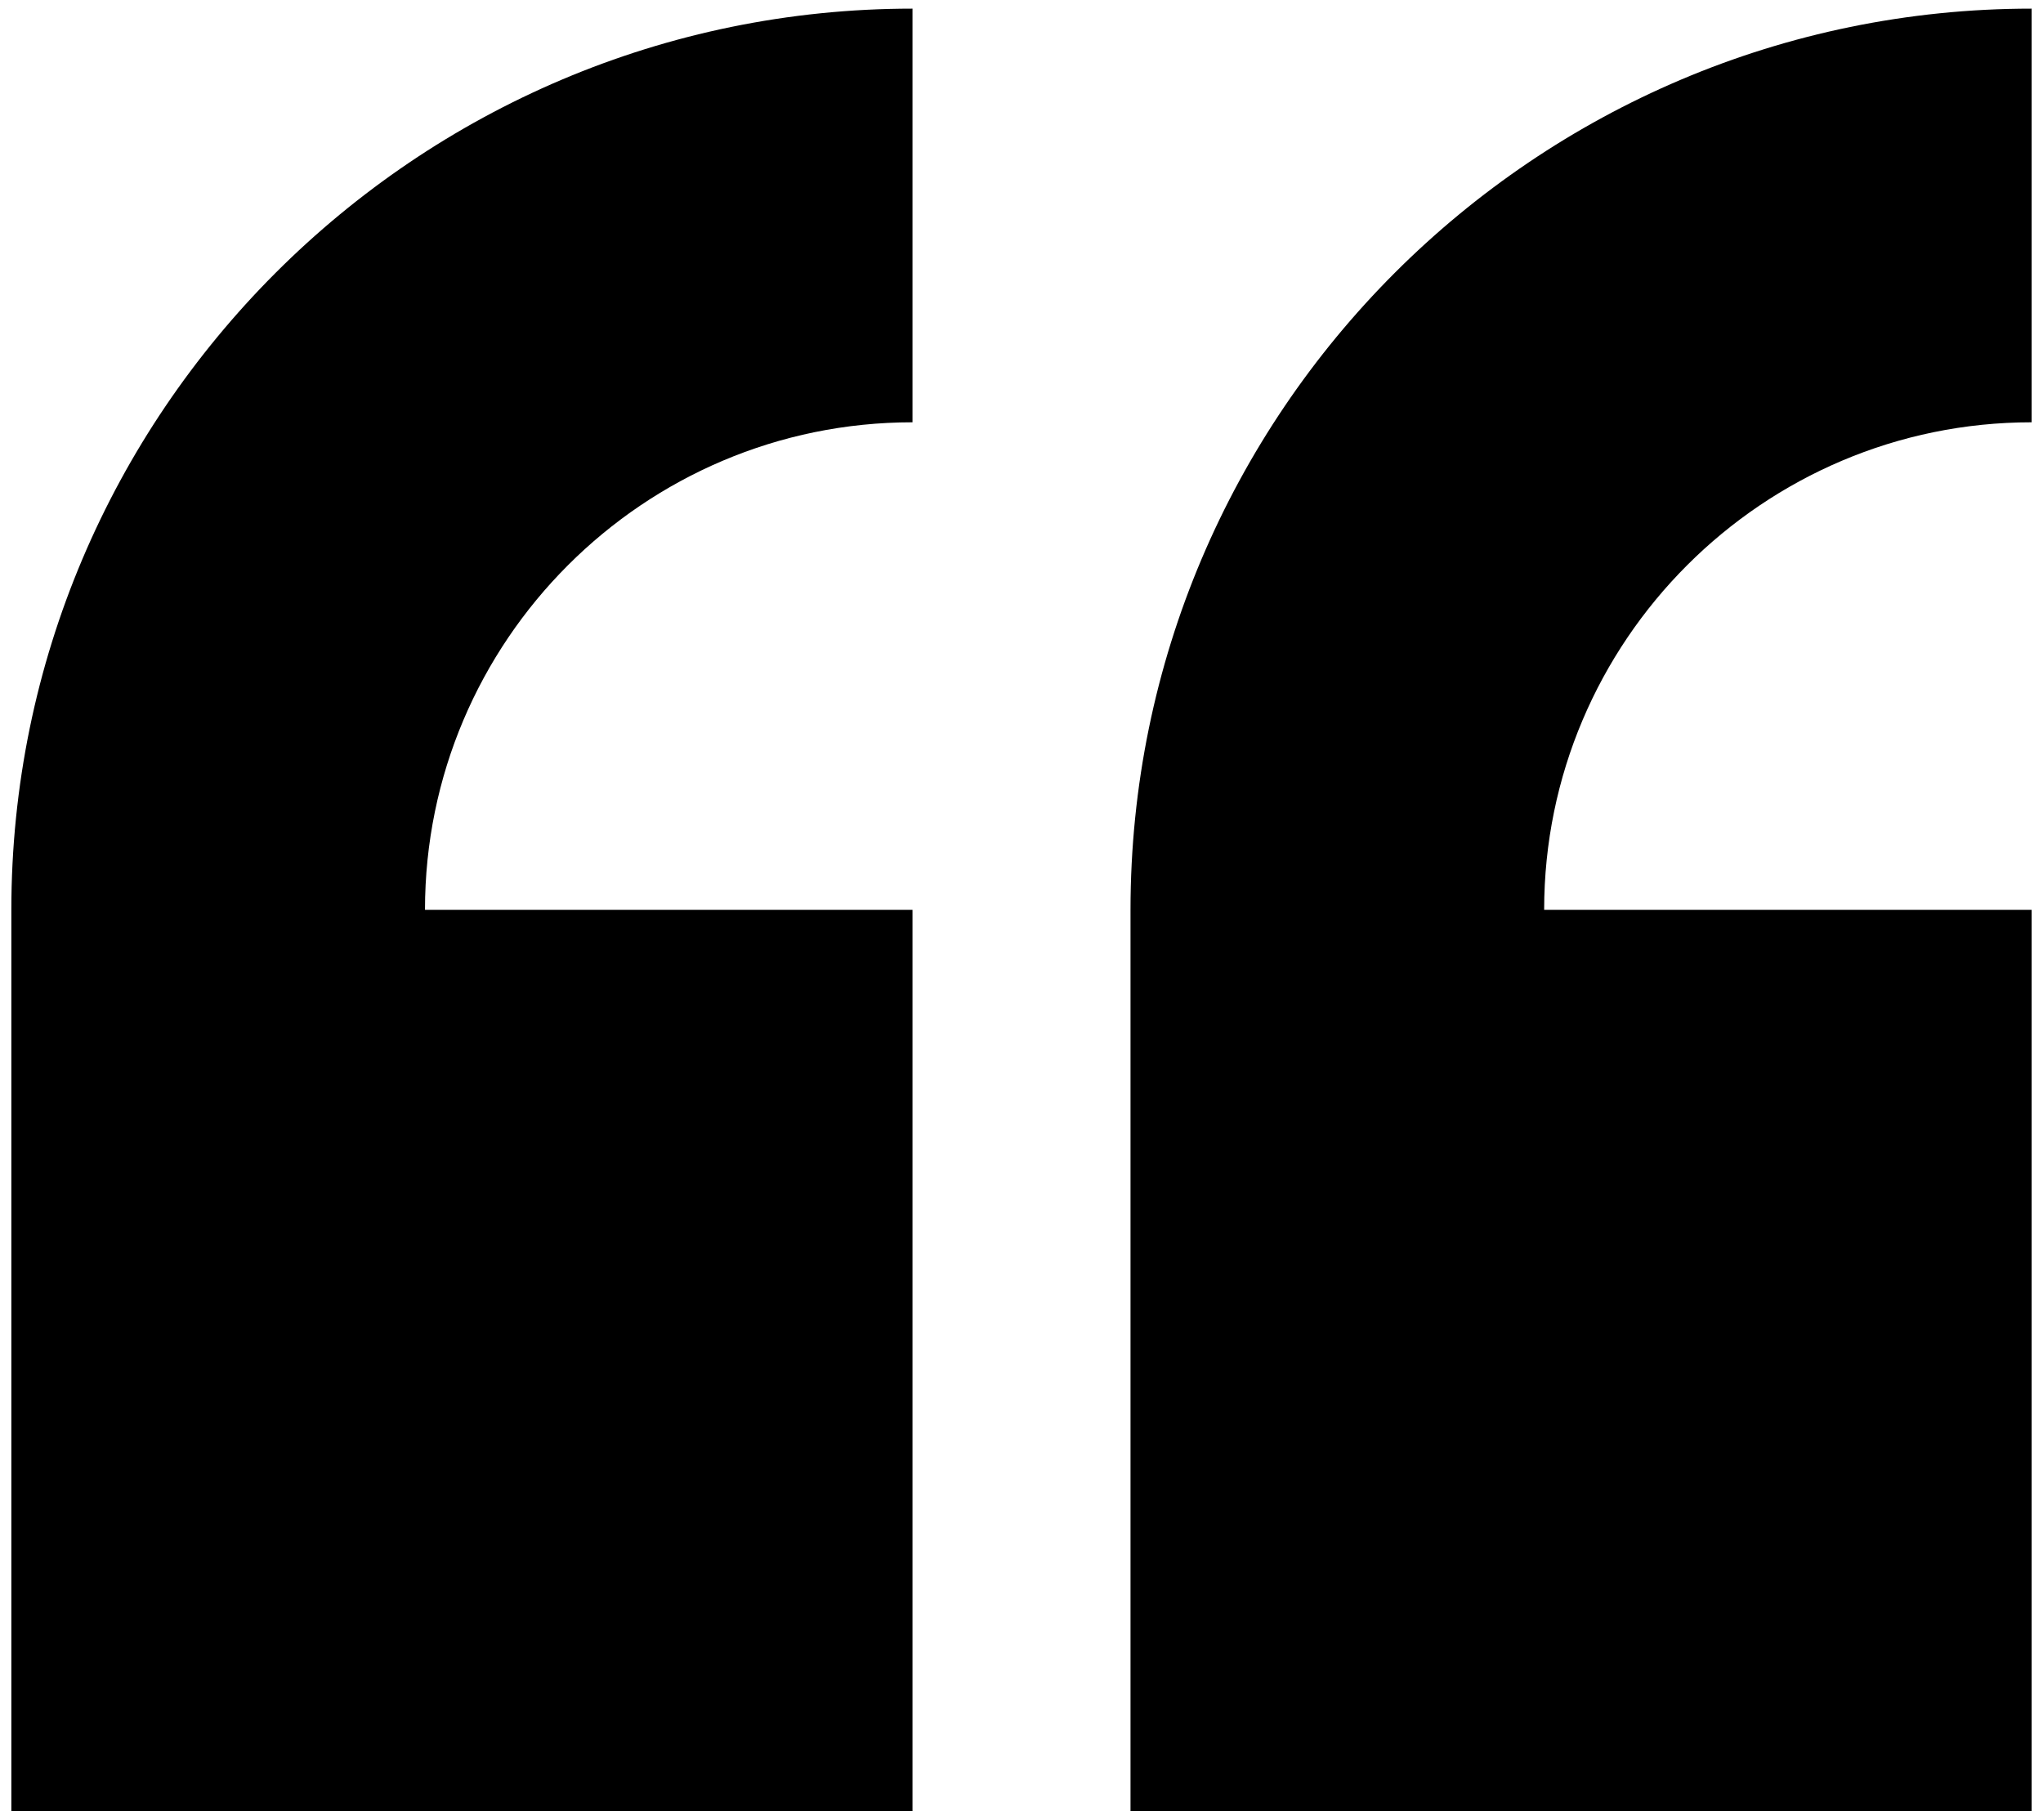
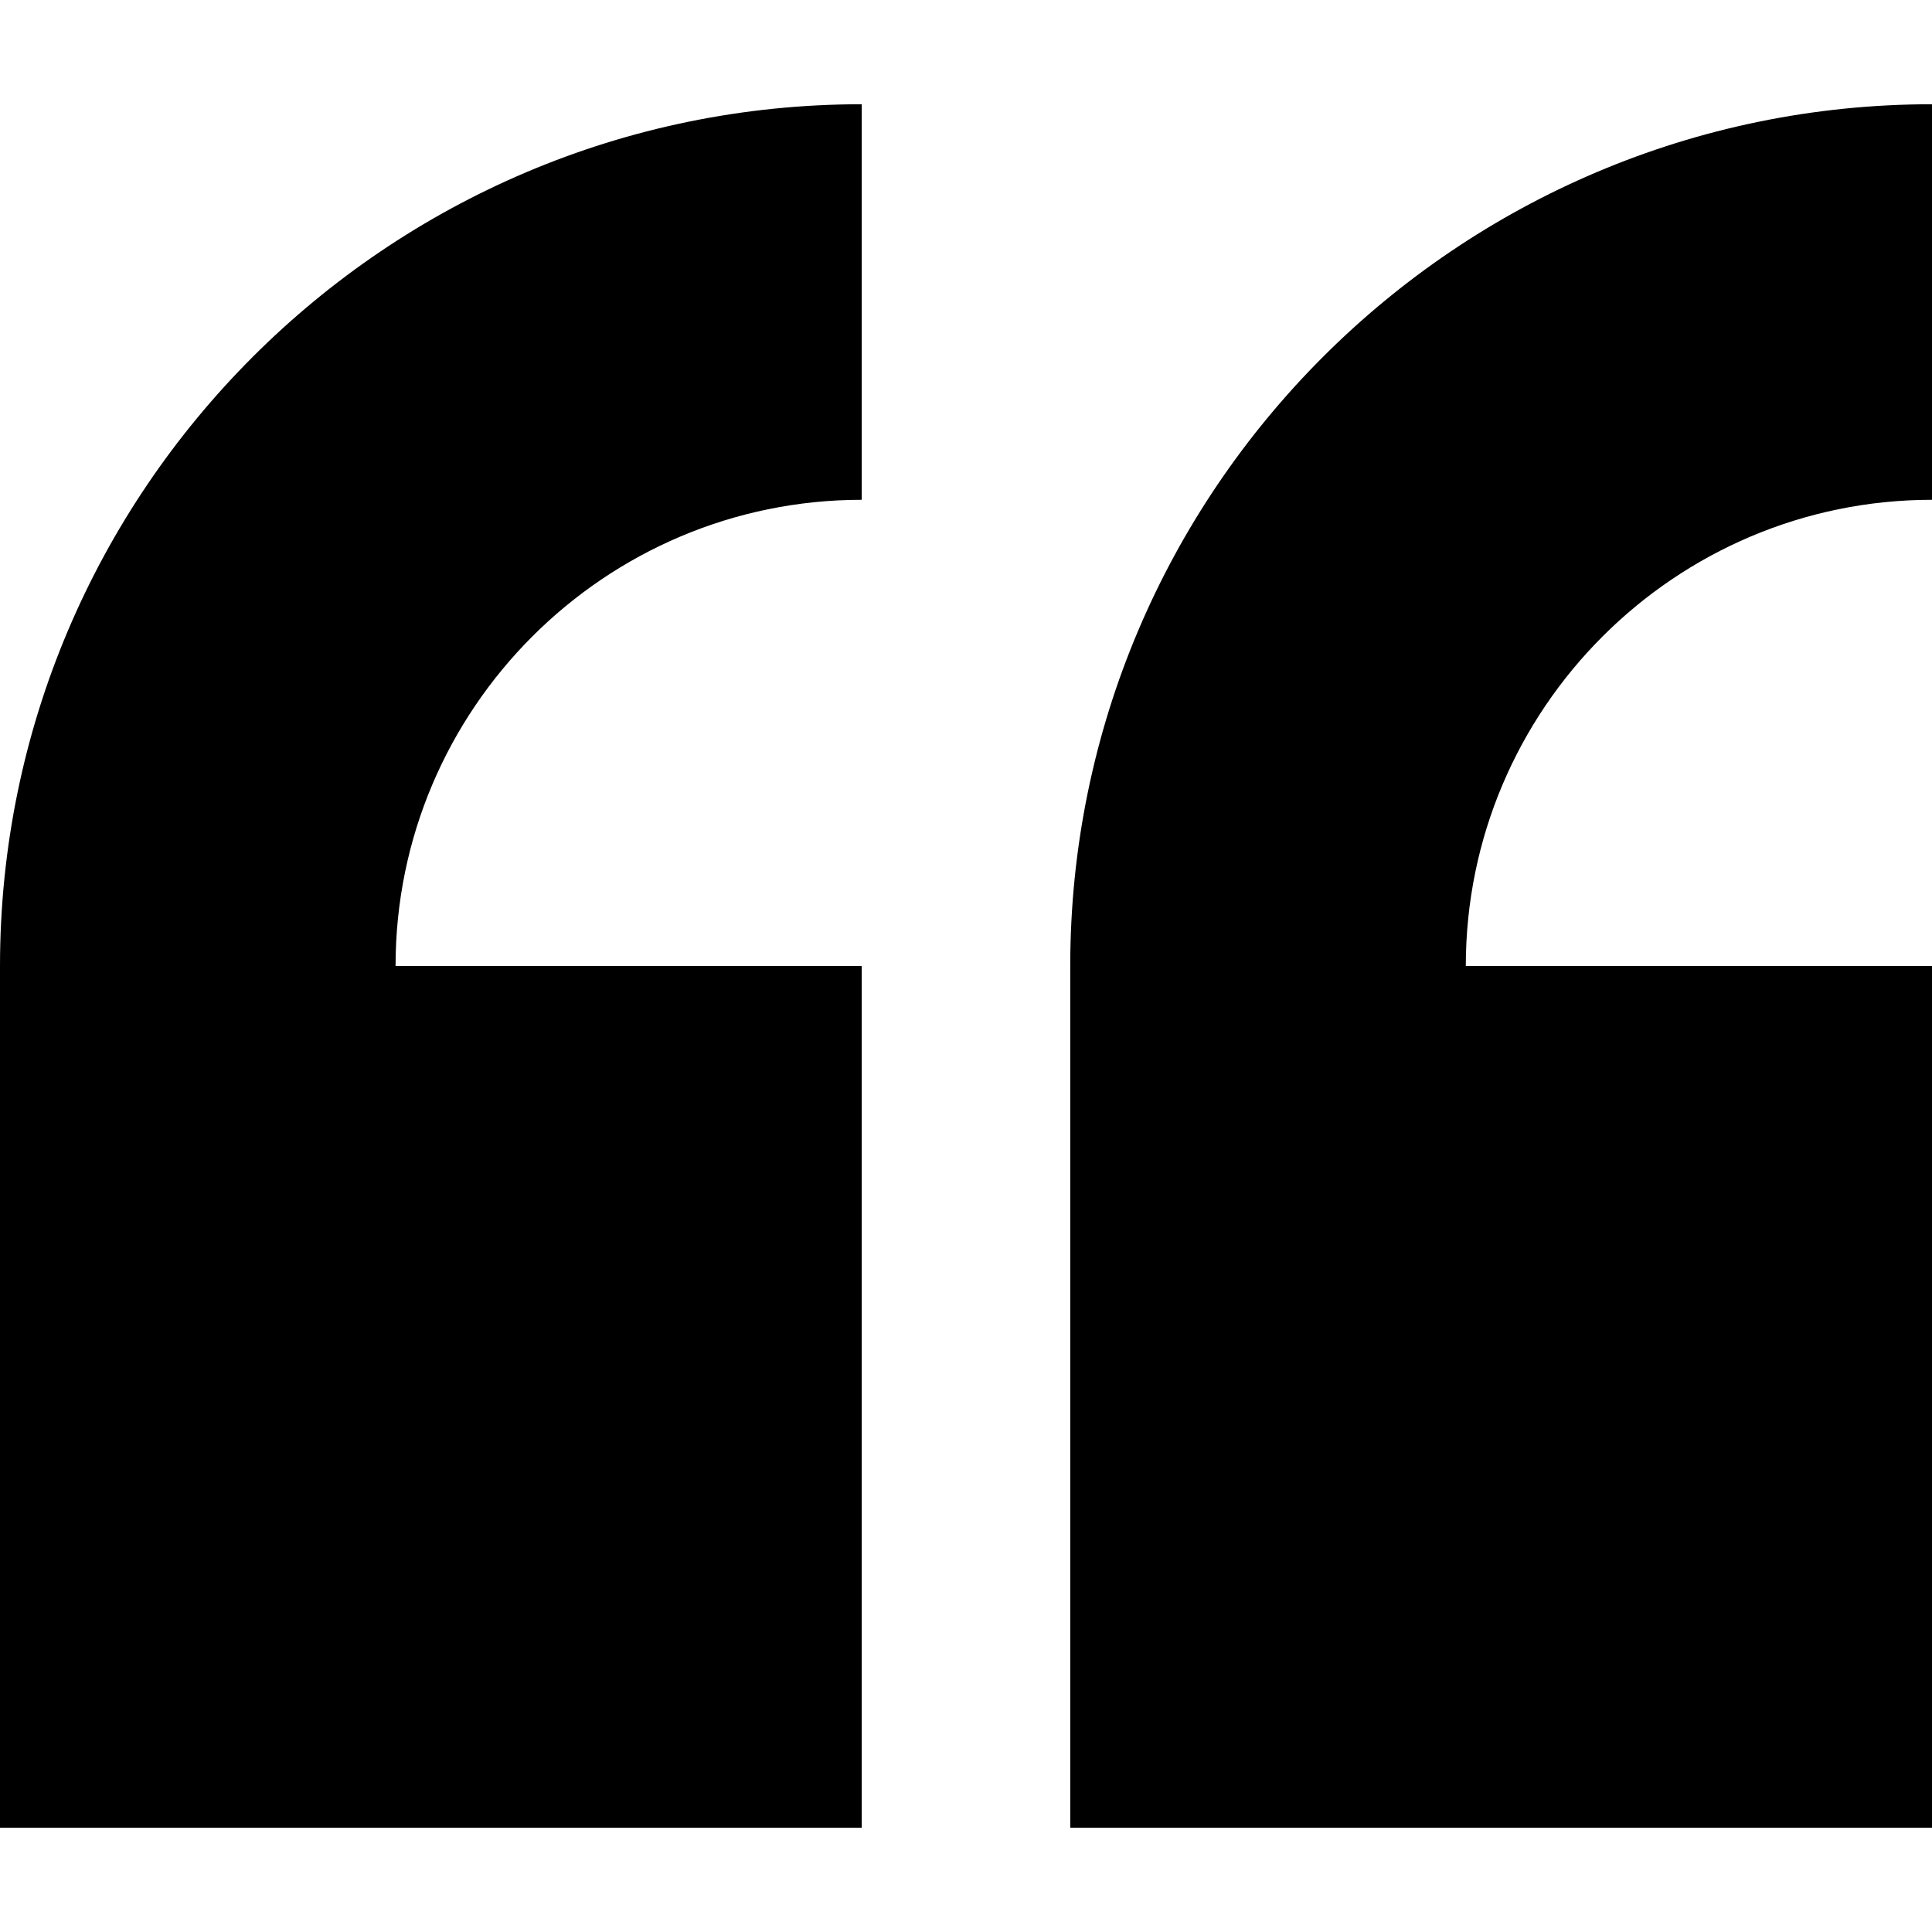
- <svg xmlns="http://www.w3.org/2000/svg" version="1.1" id="Layer_1" x="0px" y="0px" width="1792px" height="1596px" viewBox="0 96.5 1792 1596" enable-background="new 0 96.5 1792 1596" xml:space="preserve">
+ <svg xmlns="http://www.w3.org/2000/svg" version="1.1" id="Layer_1" x="0px" y="0px" width="200px" height="200px" viewBox="796 698 200 200" enable-background="new 796 698 200 200" xml:space="preserve">
  <g>
-     <path d="M800.383,466.889v-362.82c-435.845,0-790.43,354.579-790.43,790.43v790.433h790.43V894.499H372.772   C372.772,658.72,564.597,466.889,800.383,466.889z" />
-     <path d="M1782.047,466.889v-362.82c-435.852,0-790.431,354.579-790.431,790.43v790.433h790.431V894.499h-427.61   C1354.437,658.72,1546.267,466.889,1782.047,466.889z" />
+     <path d="M885.208,749.739v-40.948C836.019,708.791,796,748.81,796,798v89.209h89.208V798h-48.26   C836.948,771.39,858.598,749.739,885.208,749.739z" />
+     <path d="M996,749.739v-40.948c-49.19,0-89.209,40.019-89.209,89.209v89.209H996V798h-48.26   C947.74,771.39,969.39,749.739,996,749.739z" />
  </g>
</svg>
